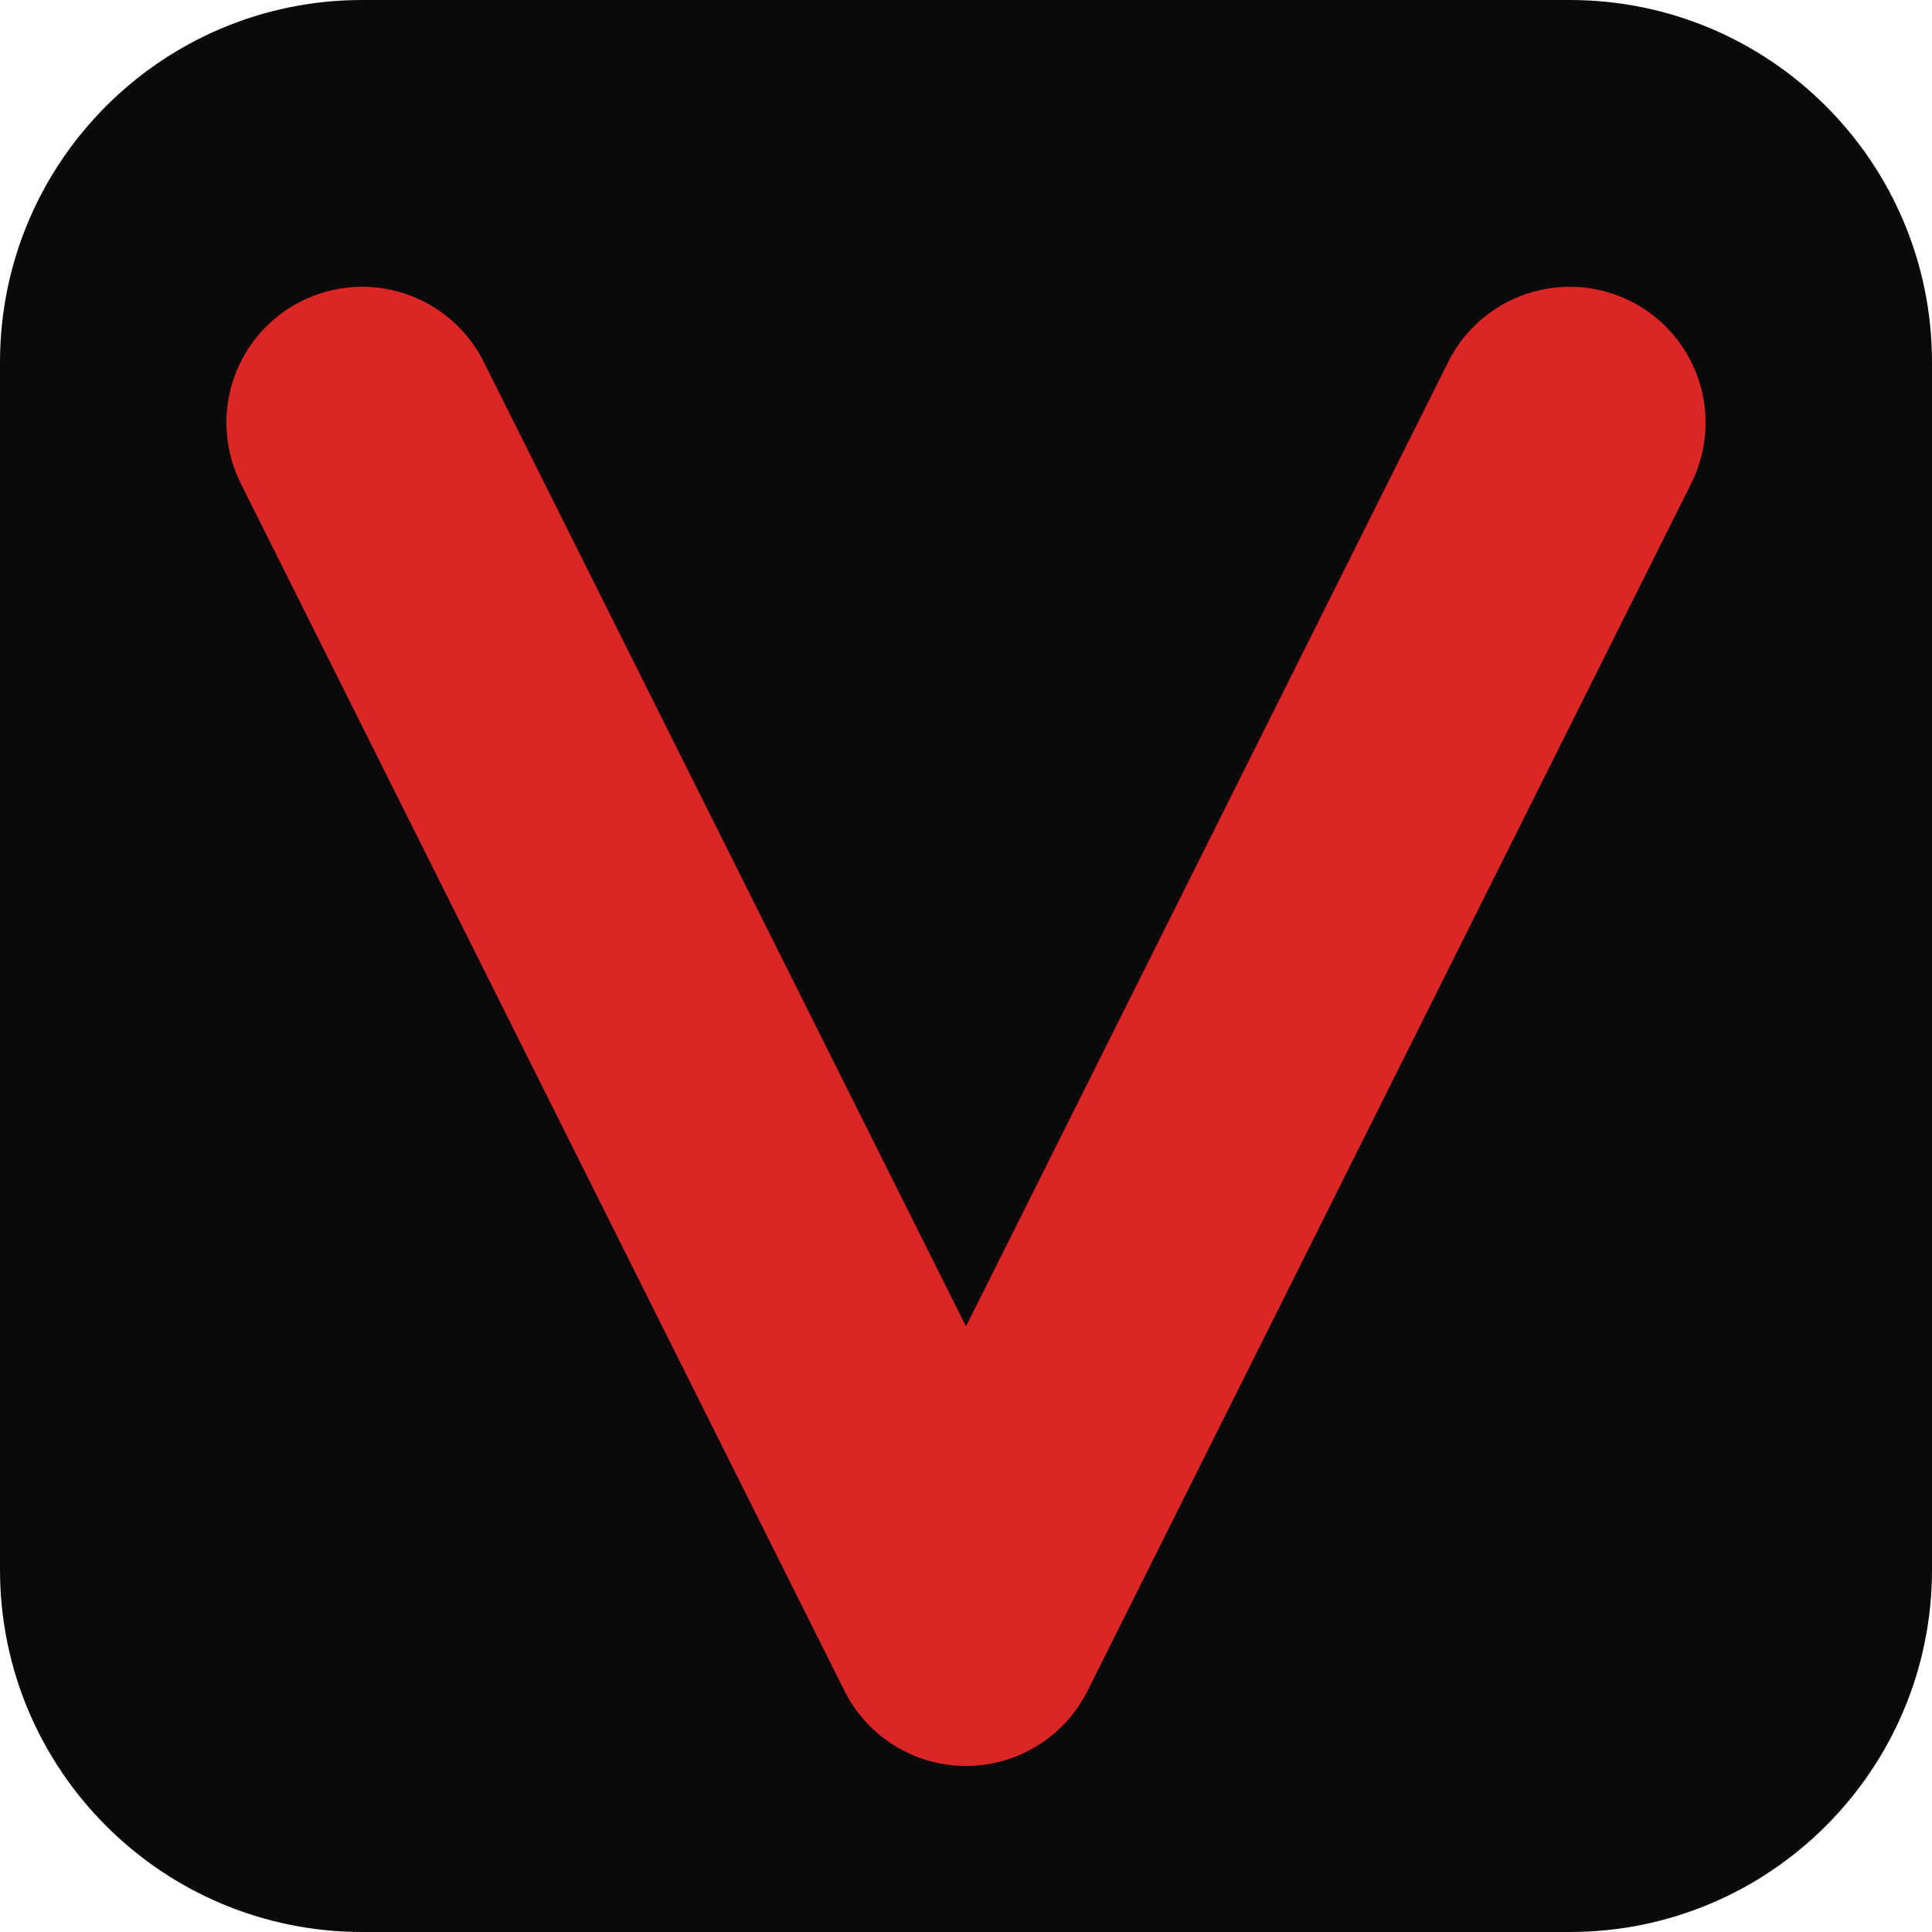
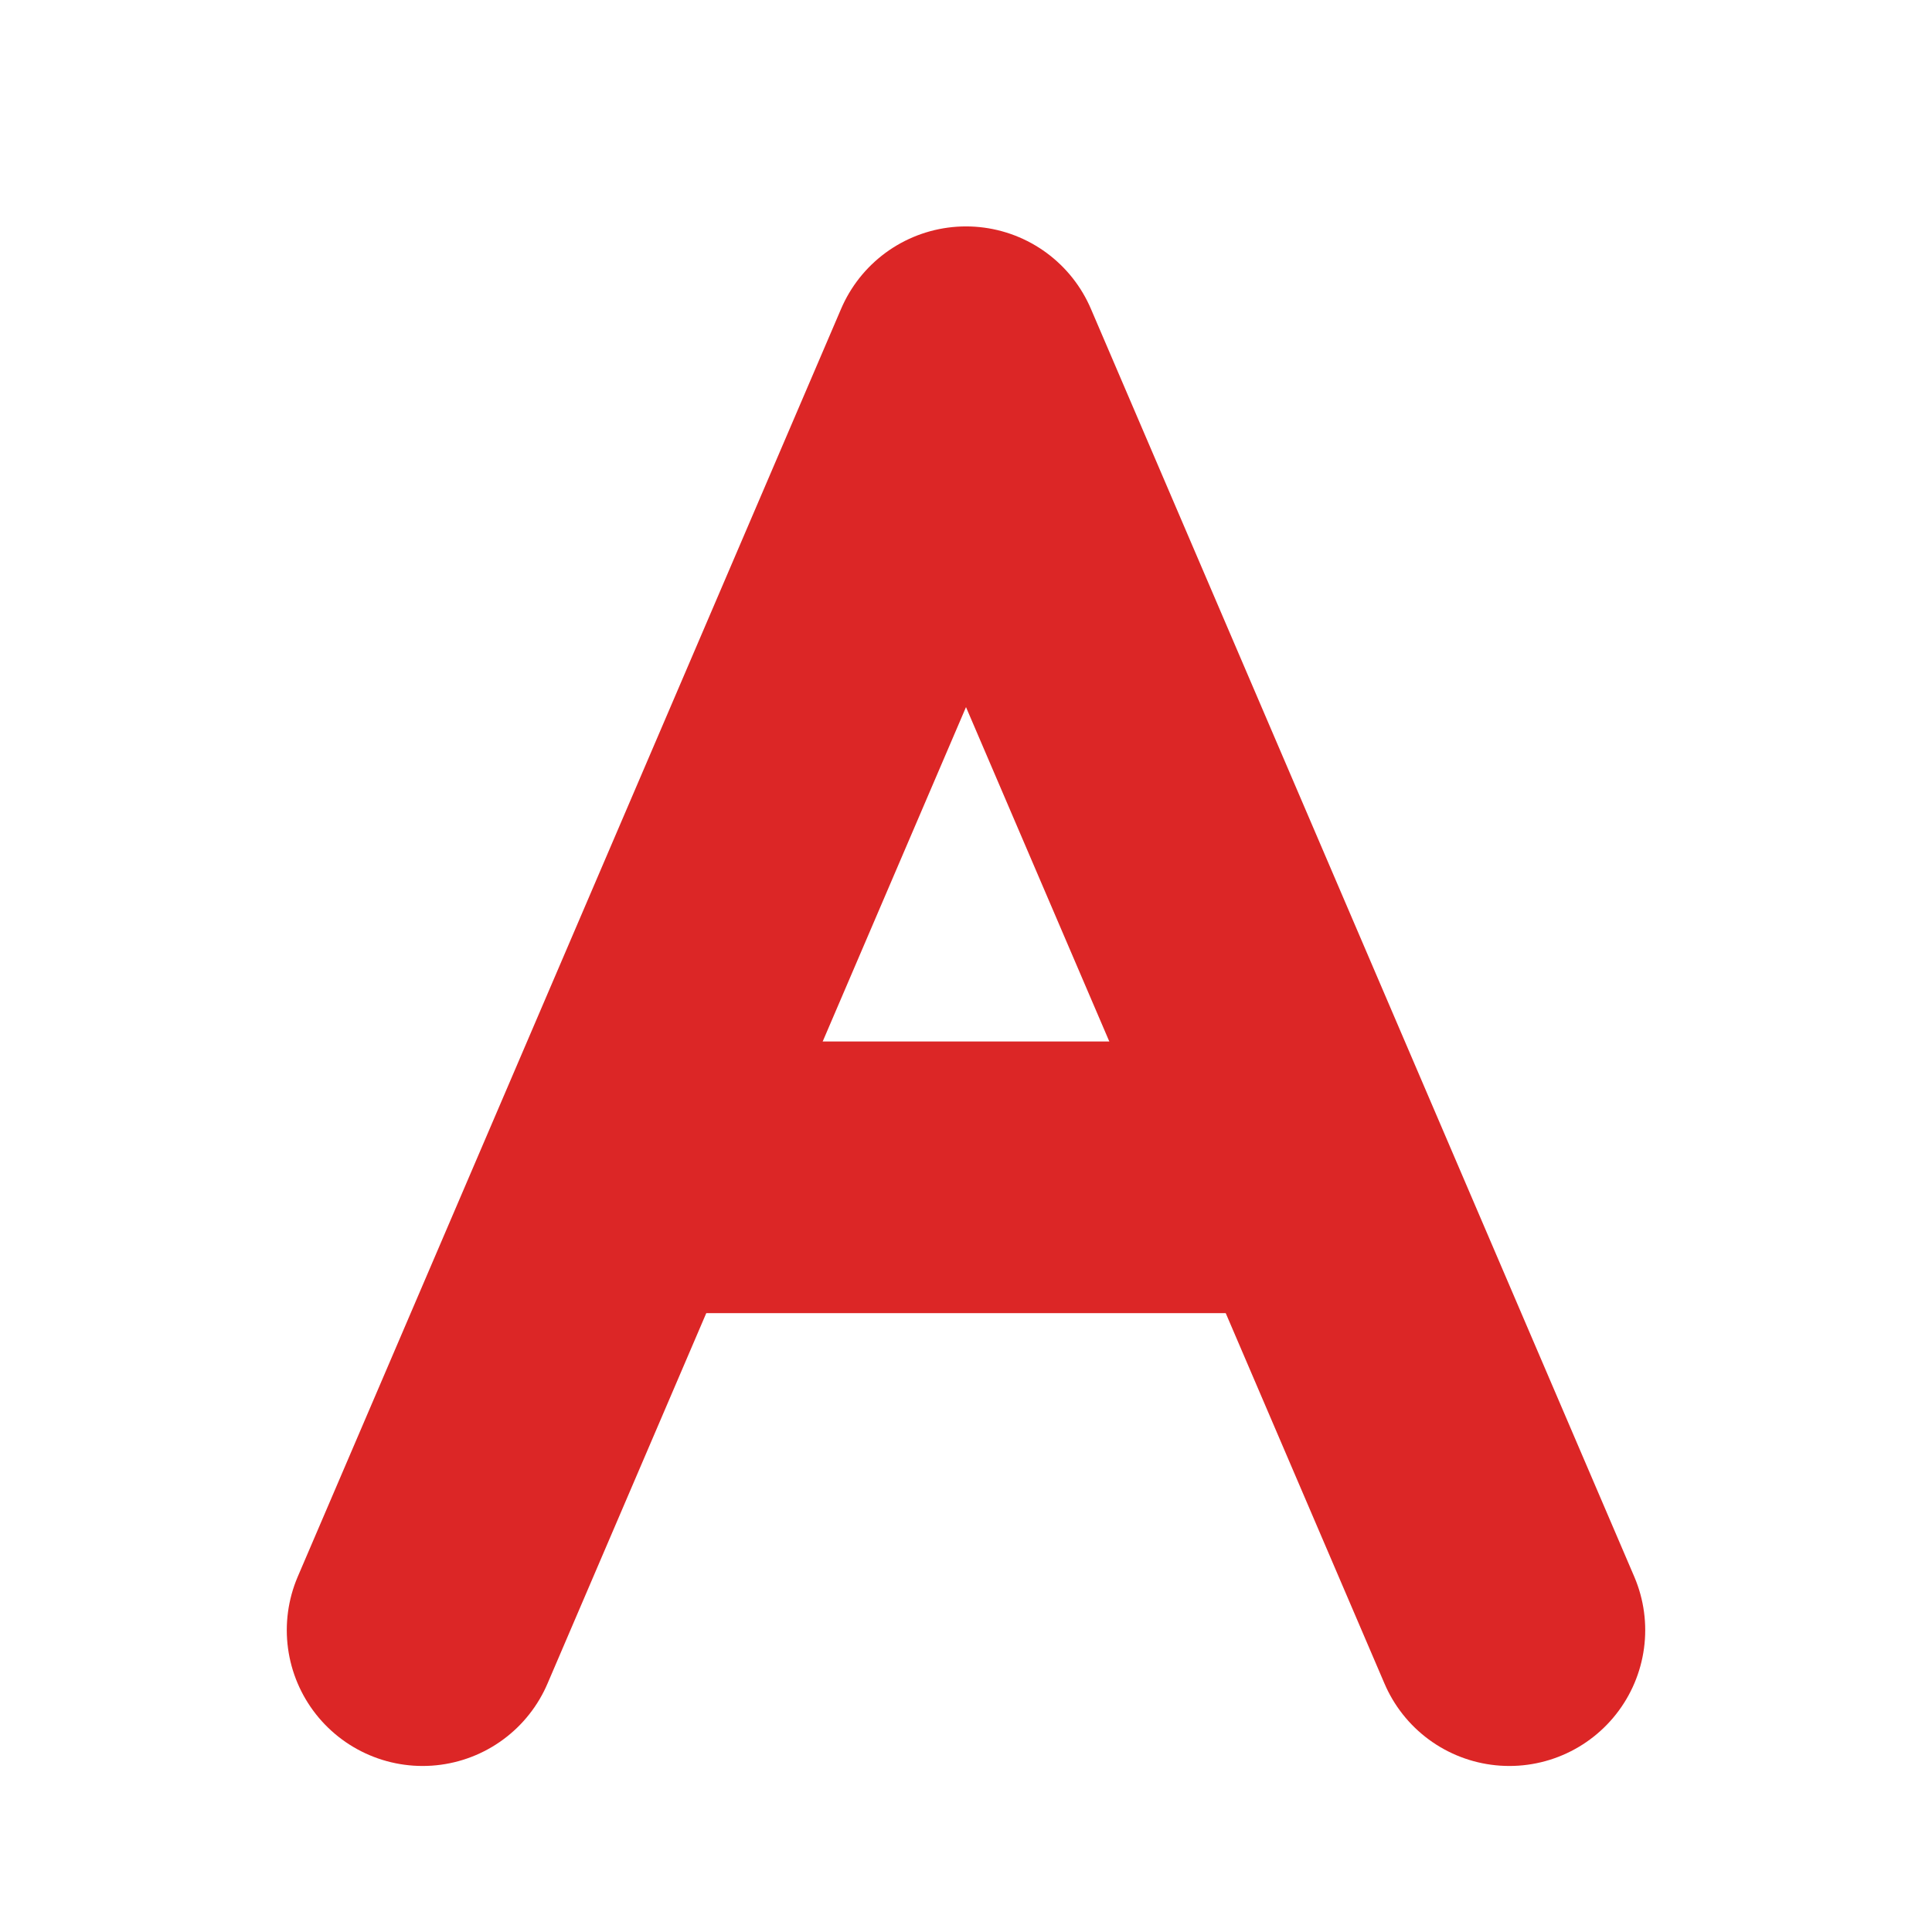
<svg xmlns="http://www.w3.org/2000/svg" viewBox="0 0 64 64">
-   <rect width="64" height="64" rx="12" fill="#0a0a0a" />
-   <path d="M12 14 L32 54 L52 14" fill="none" stroke="#dc2626" stroke-width="9" stroke-linecap="round" stroke-linejoin="round" />
+   <path d="M14 54 L32 12 L50 54" fill="none" stroke="#dc2626" stroke-width="9" stroke-linecap="round" stroke-linejoin="round" />
+   <path d="M21 39 L43 39" fill="none" stroke="#dc2626" stroke-width="9" stroke-linecap="round" />
</svg>
